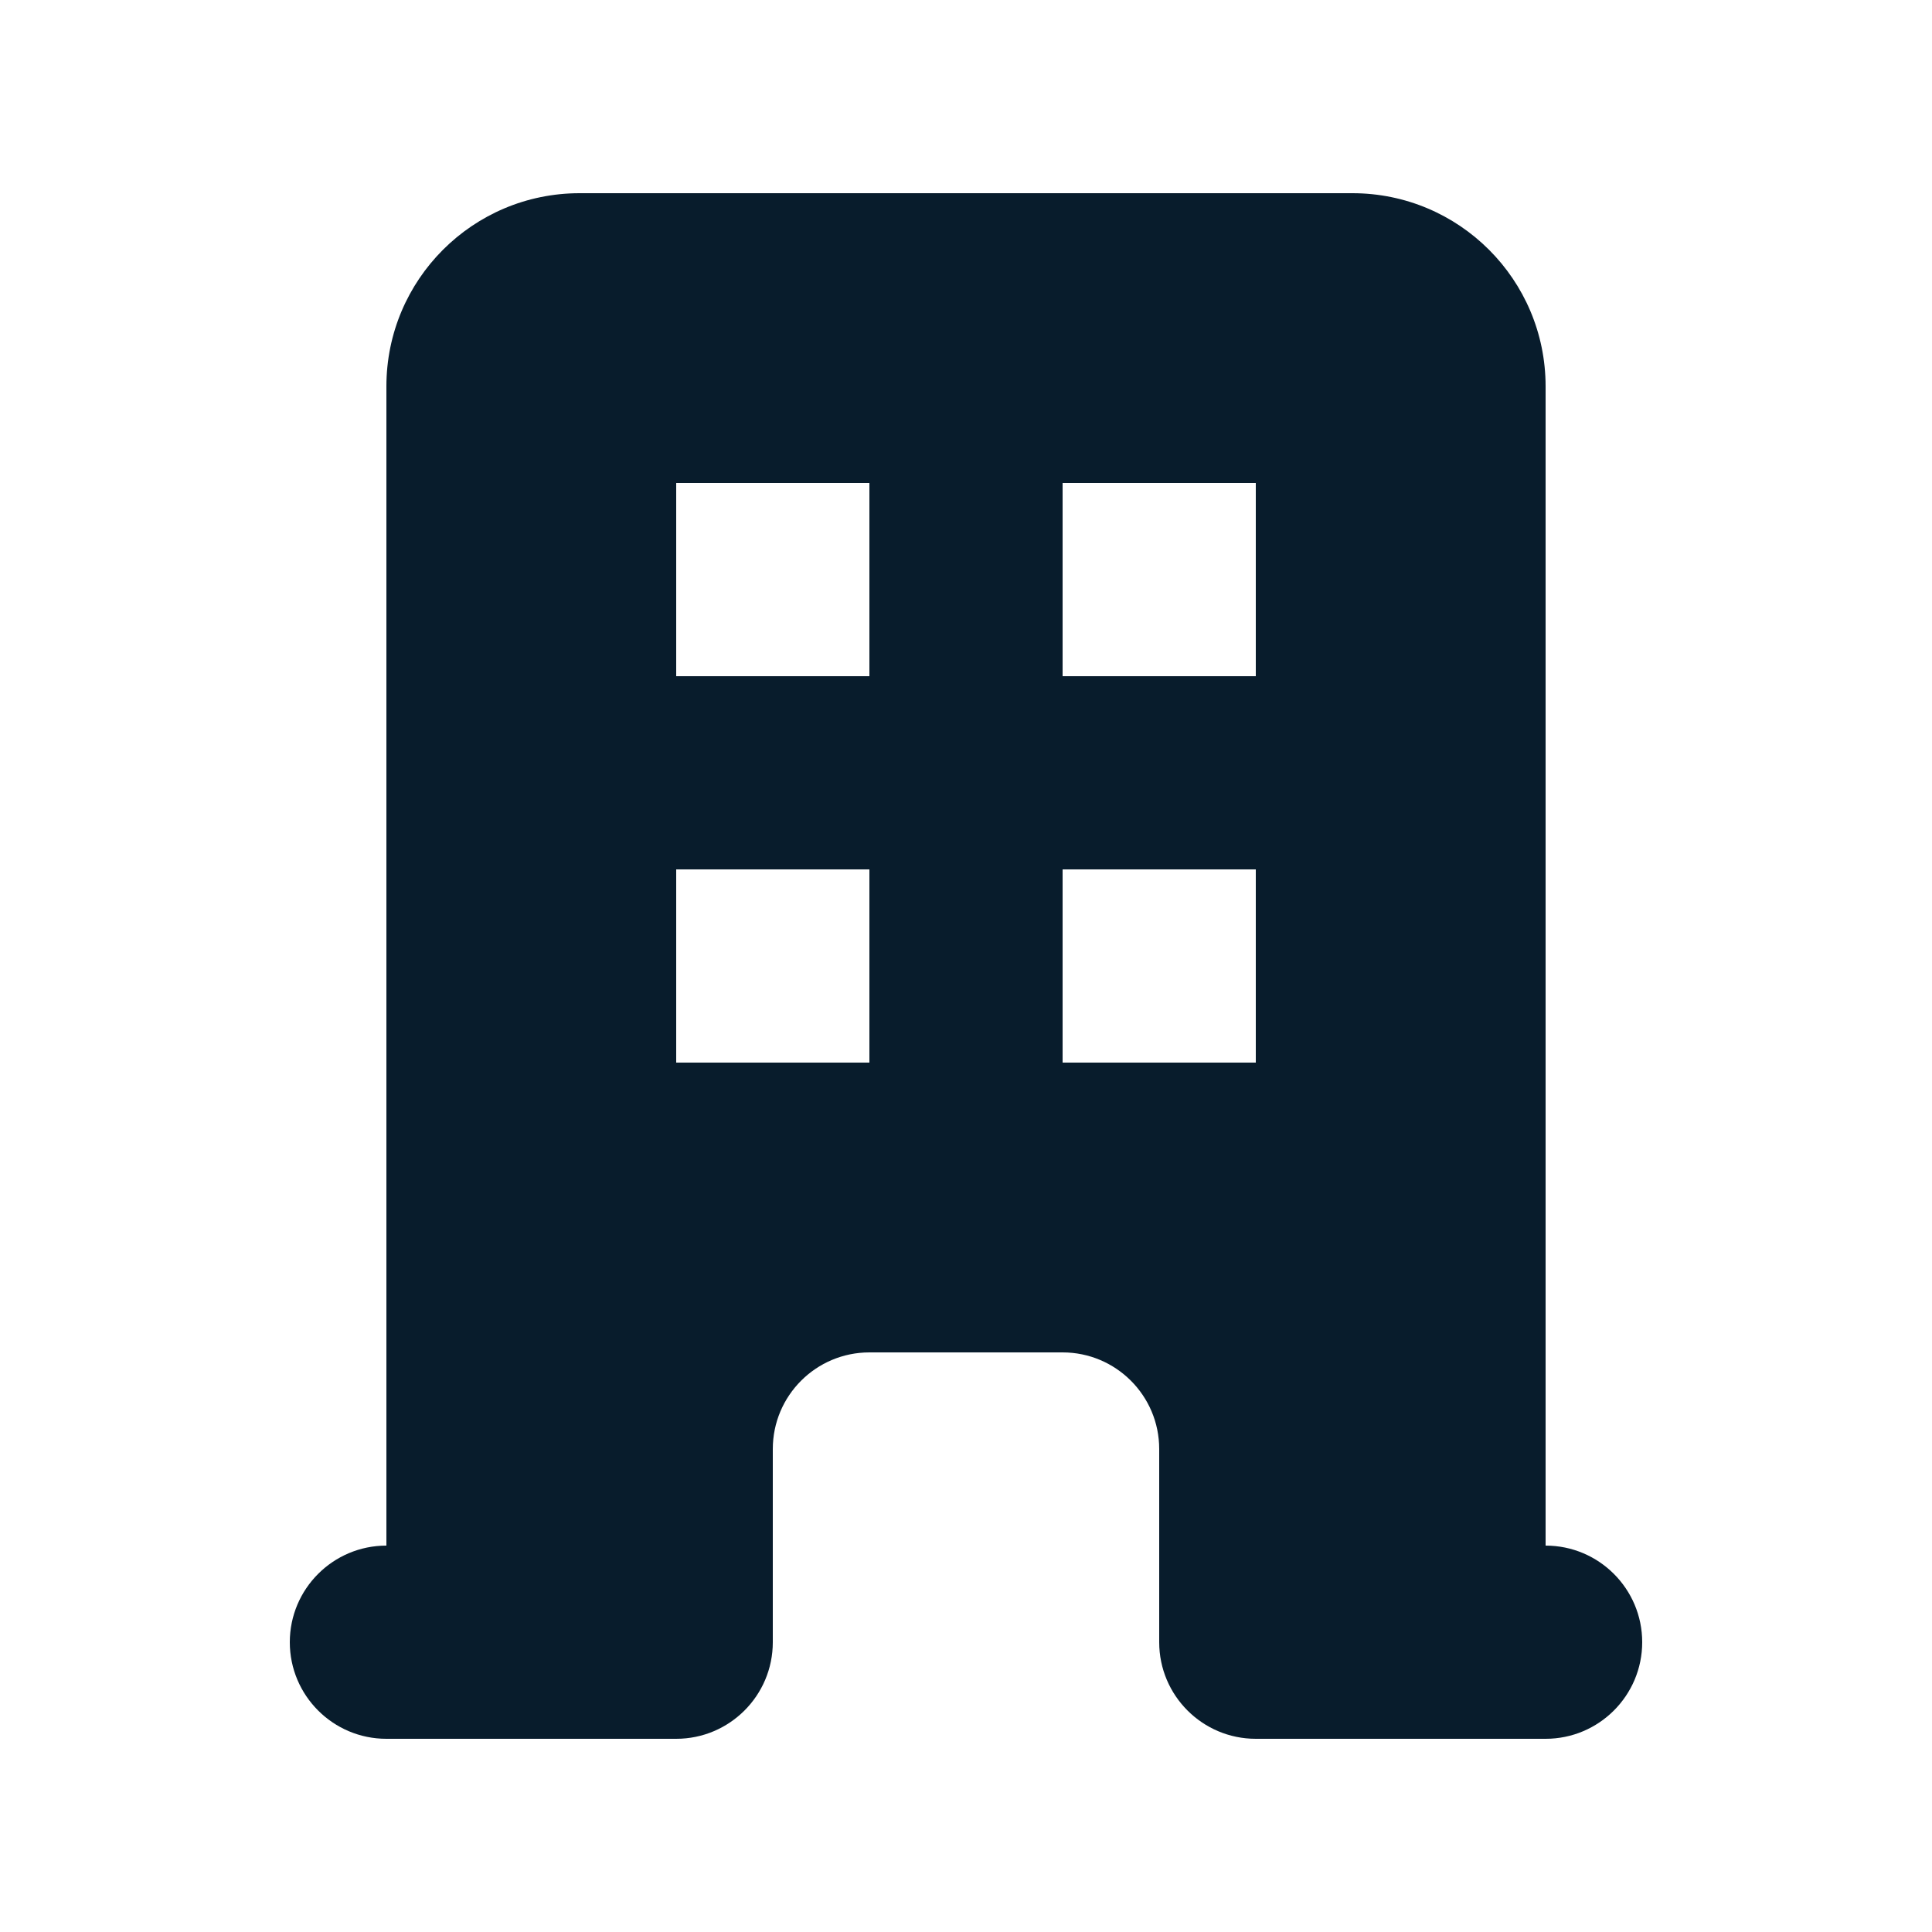
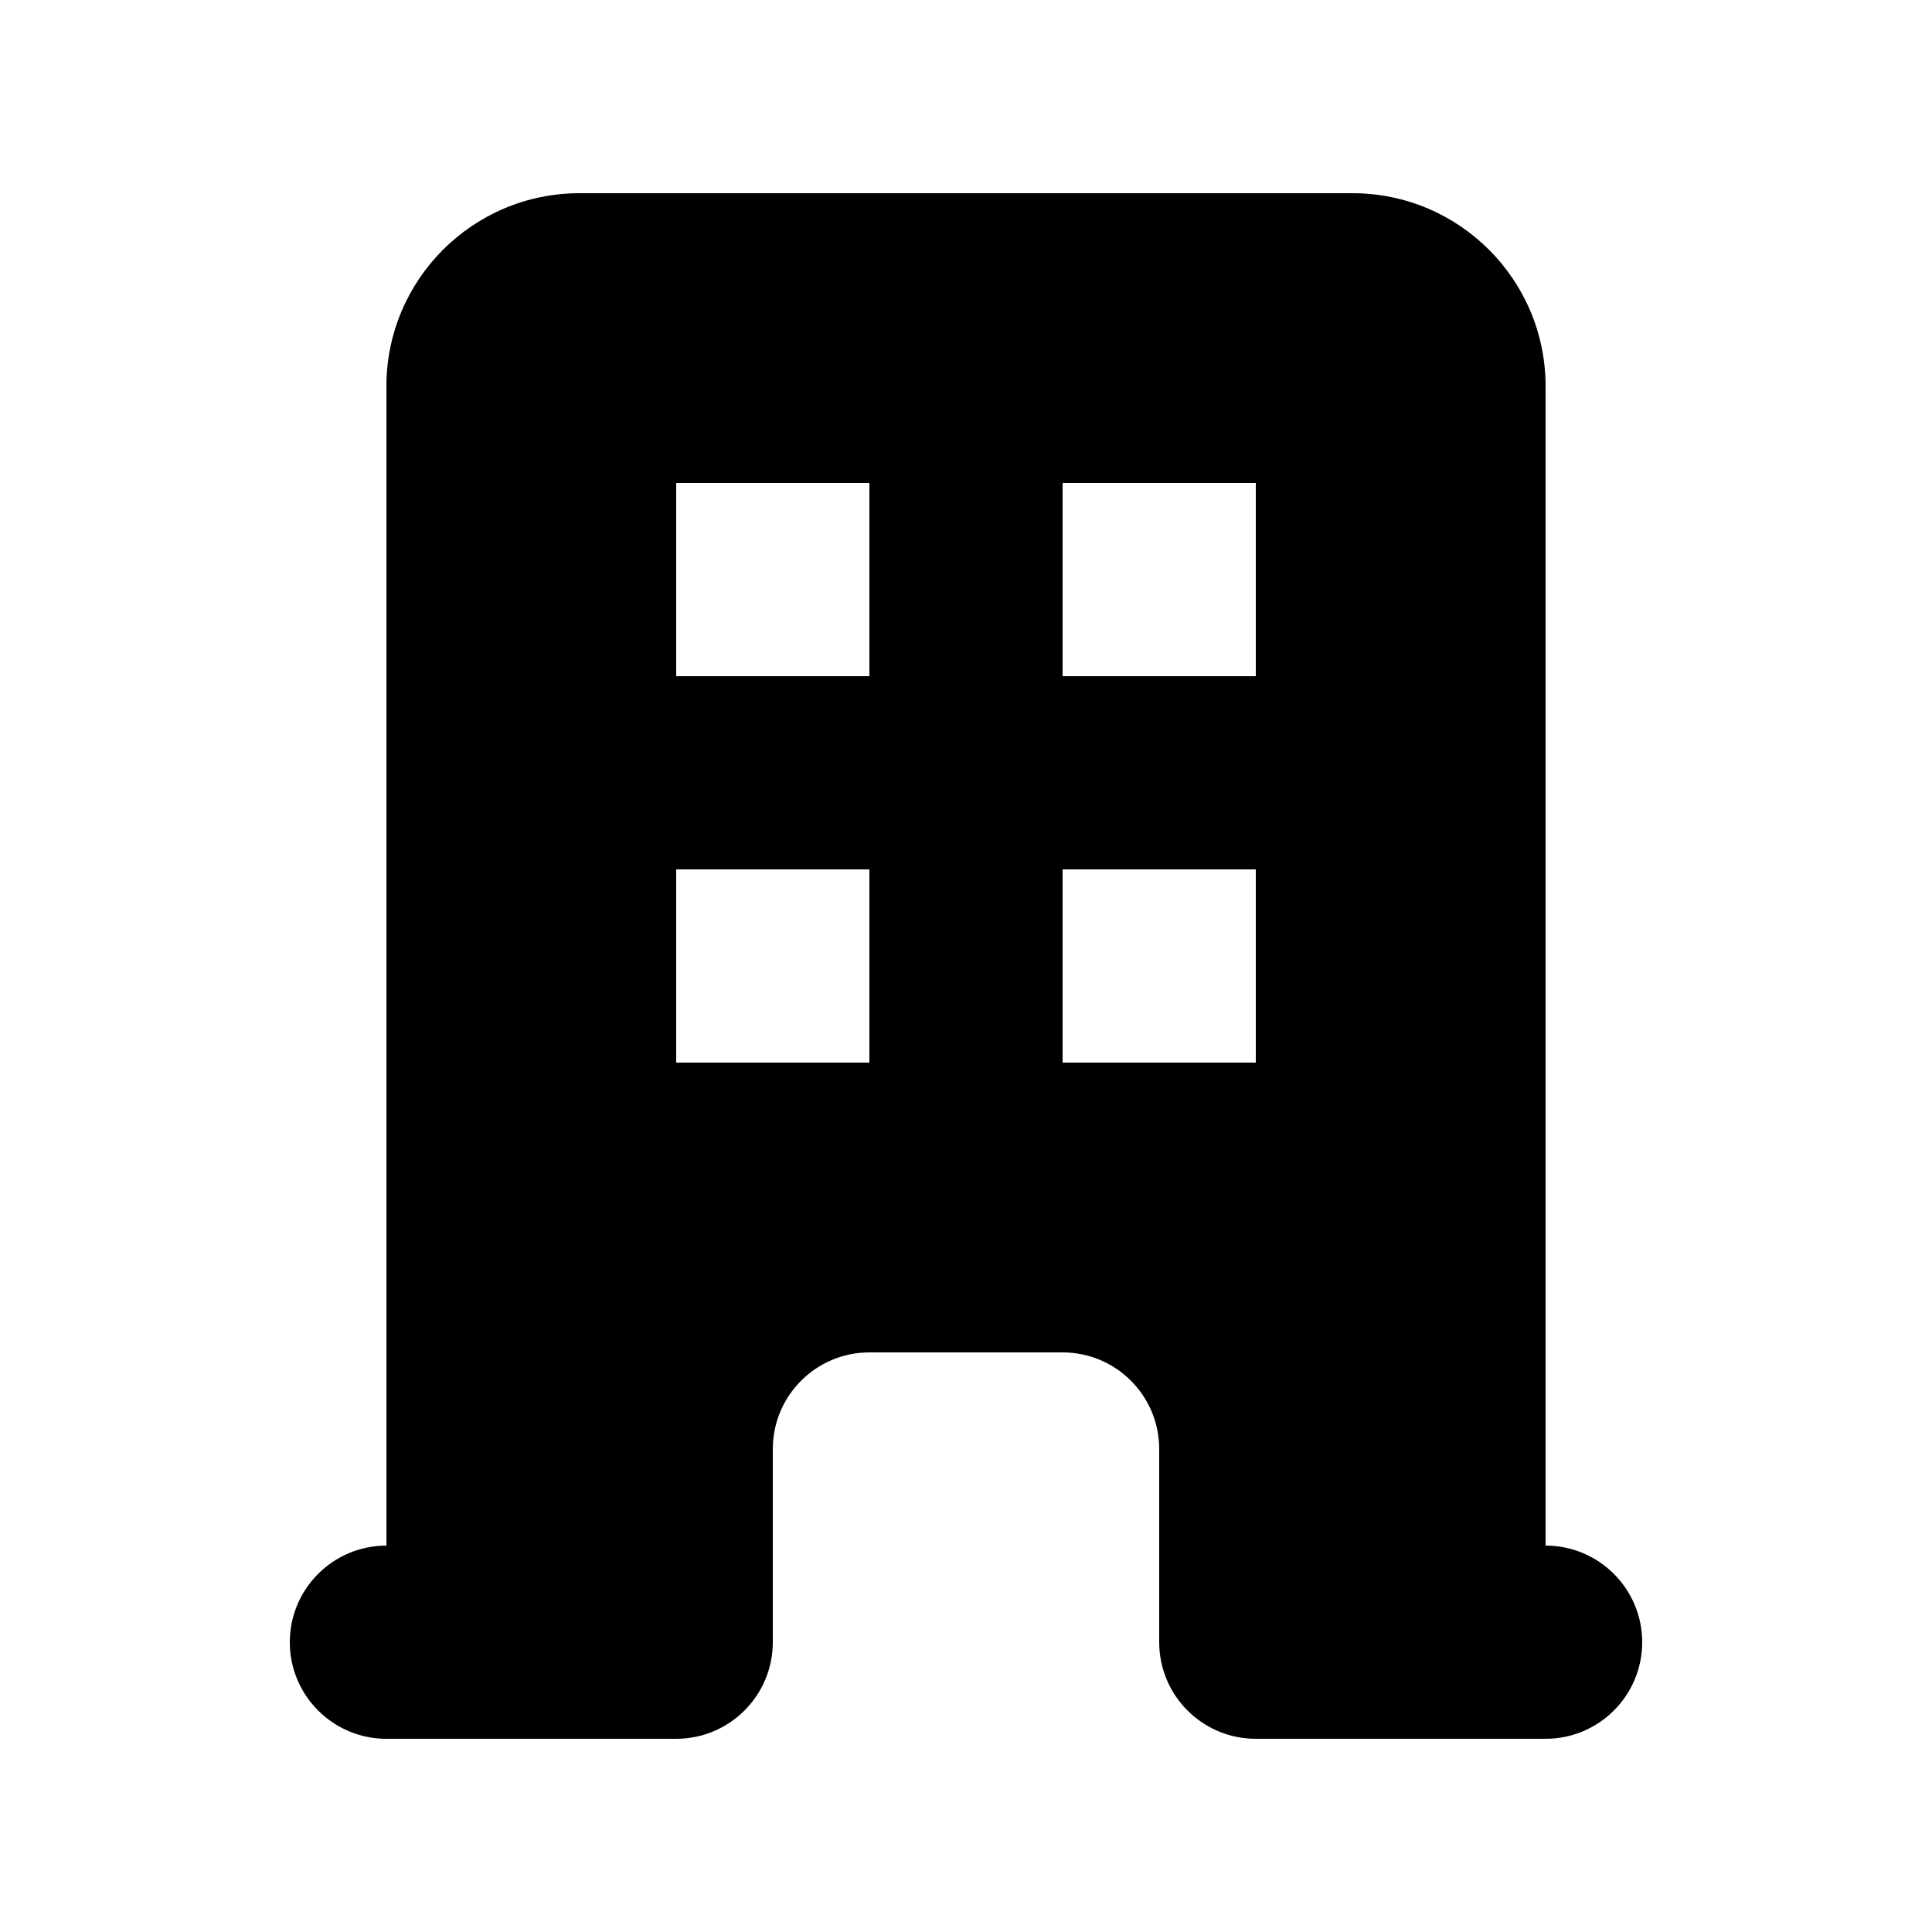
<svg xmlns="http://www.w3.org/2000/svg" width="20" height="20" viewBox="0 0 20 20" fill="none">
-   <path fill-rule="evenodd" clip-rule="evenodd" d="M4 4C4 2.895 4.895 2 6 2H14C15.105 2 16 2.895 16 4V16C16.552 16 17 16.448 17 17C17 17.552 16.552 18 16 18H13C12.448 18 12 17.552 12 17V15C12 14.448 11.552 14 11 14H9C8.448 14 8 14.448 8 15V17C8 17.552 7.552 18 7 18H4C3.448 18 3 17.552 3 17C3 16.448 3.448 16 4 16V4ZM7 5H9V7H7V5ZM9 9H7V11H9V9ZM11 5H13V7H11V5ZM13 9H11V11H13V9Z" fill="#081C2C" />
+   <path fill-rule="evenodd" clip-rule="evenodd" d="M4 4C4 2.895 4.895 2 6 2H14C15.105 2 16 2.895 16 4V16C16.552 16 17 16.448 17 17C17 17.552 16.552 18 16 18H13C12.448 18 12 17.552 12 17V15C12 14.448 11.552 14 11 14H9C8.448 14 8 14.448 8 15V17C8 17.552 7.552 18 7 18H4C3.448 18 3 17.552 3 17C3 16.448 3.448 16 4 16V4ZM7 5H9V7H7V5ZM9 9H7V11H9V9ZM11 5H13V7H11V5ZM13 9H11V11H13V9Z" fill="currentColor" />
</svg>
